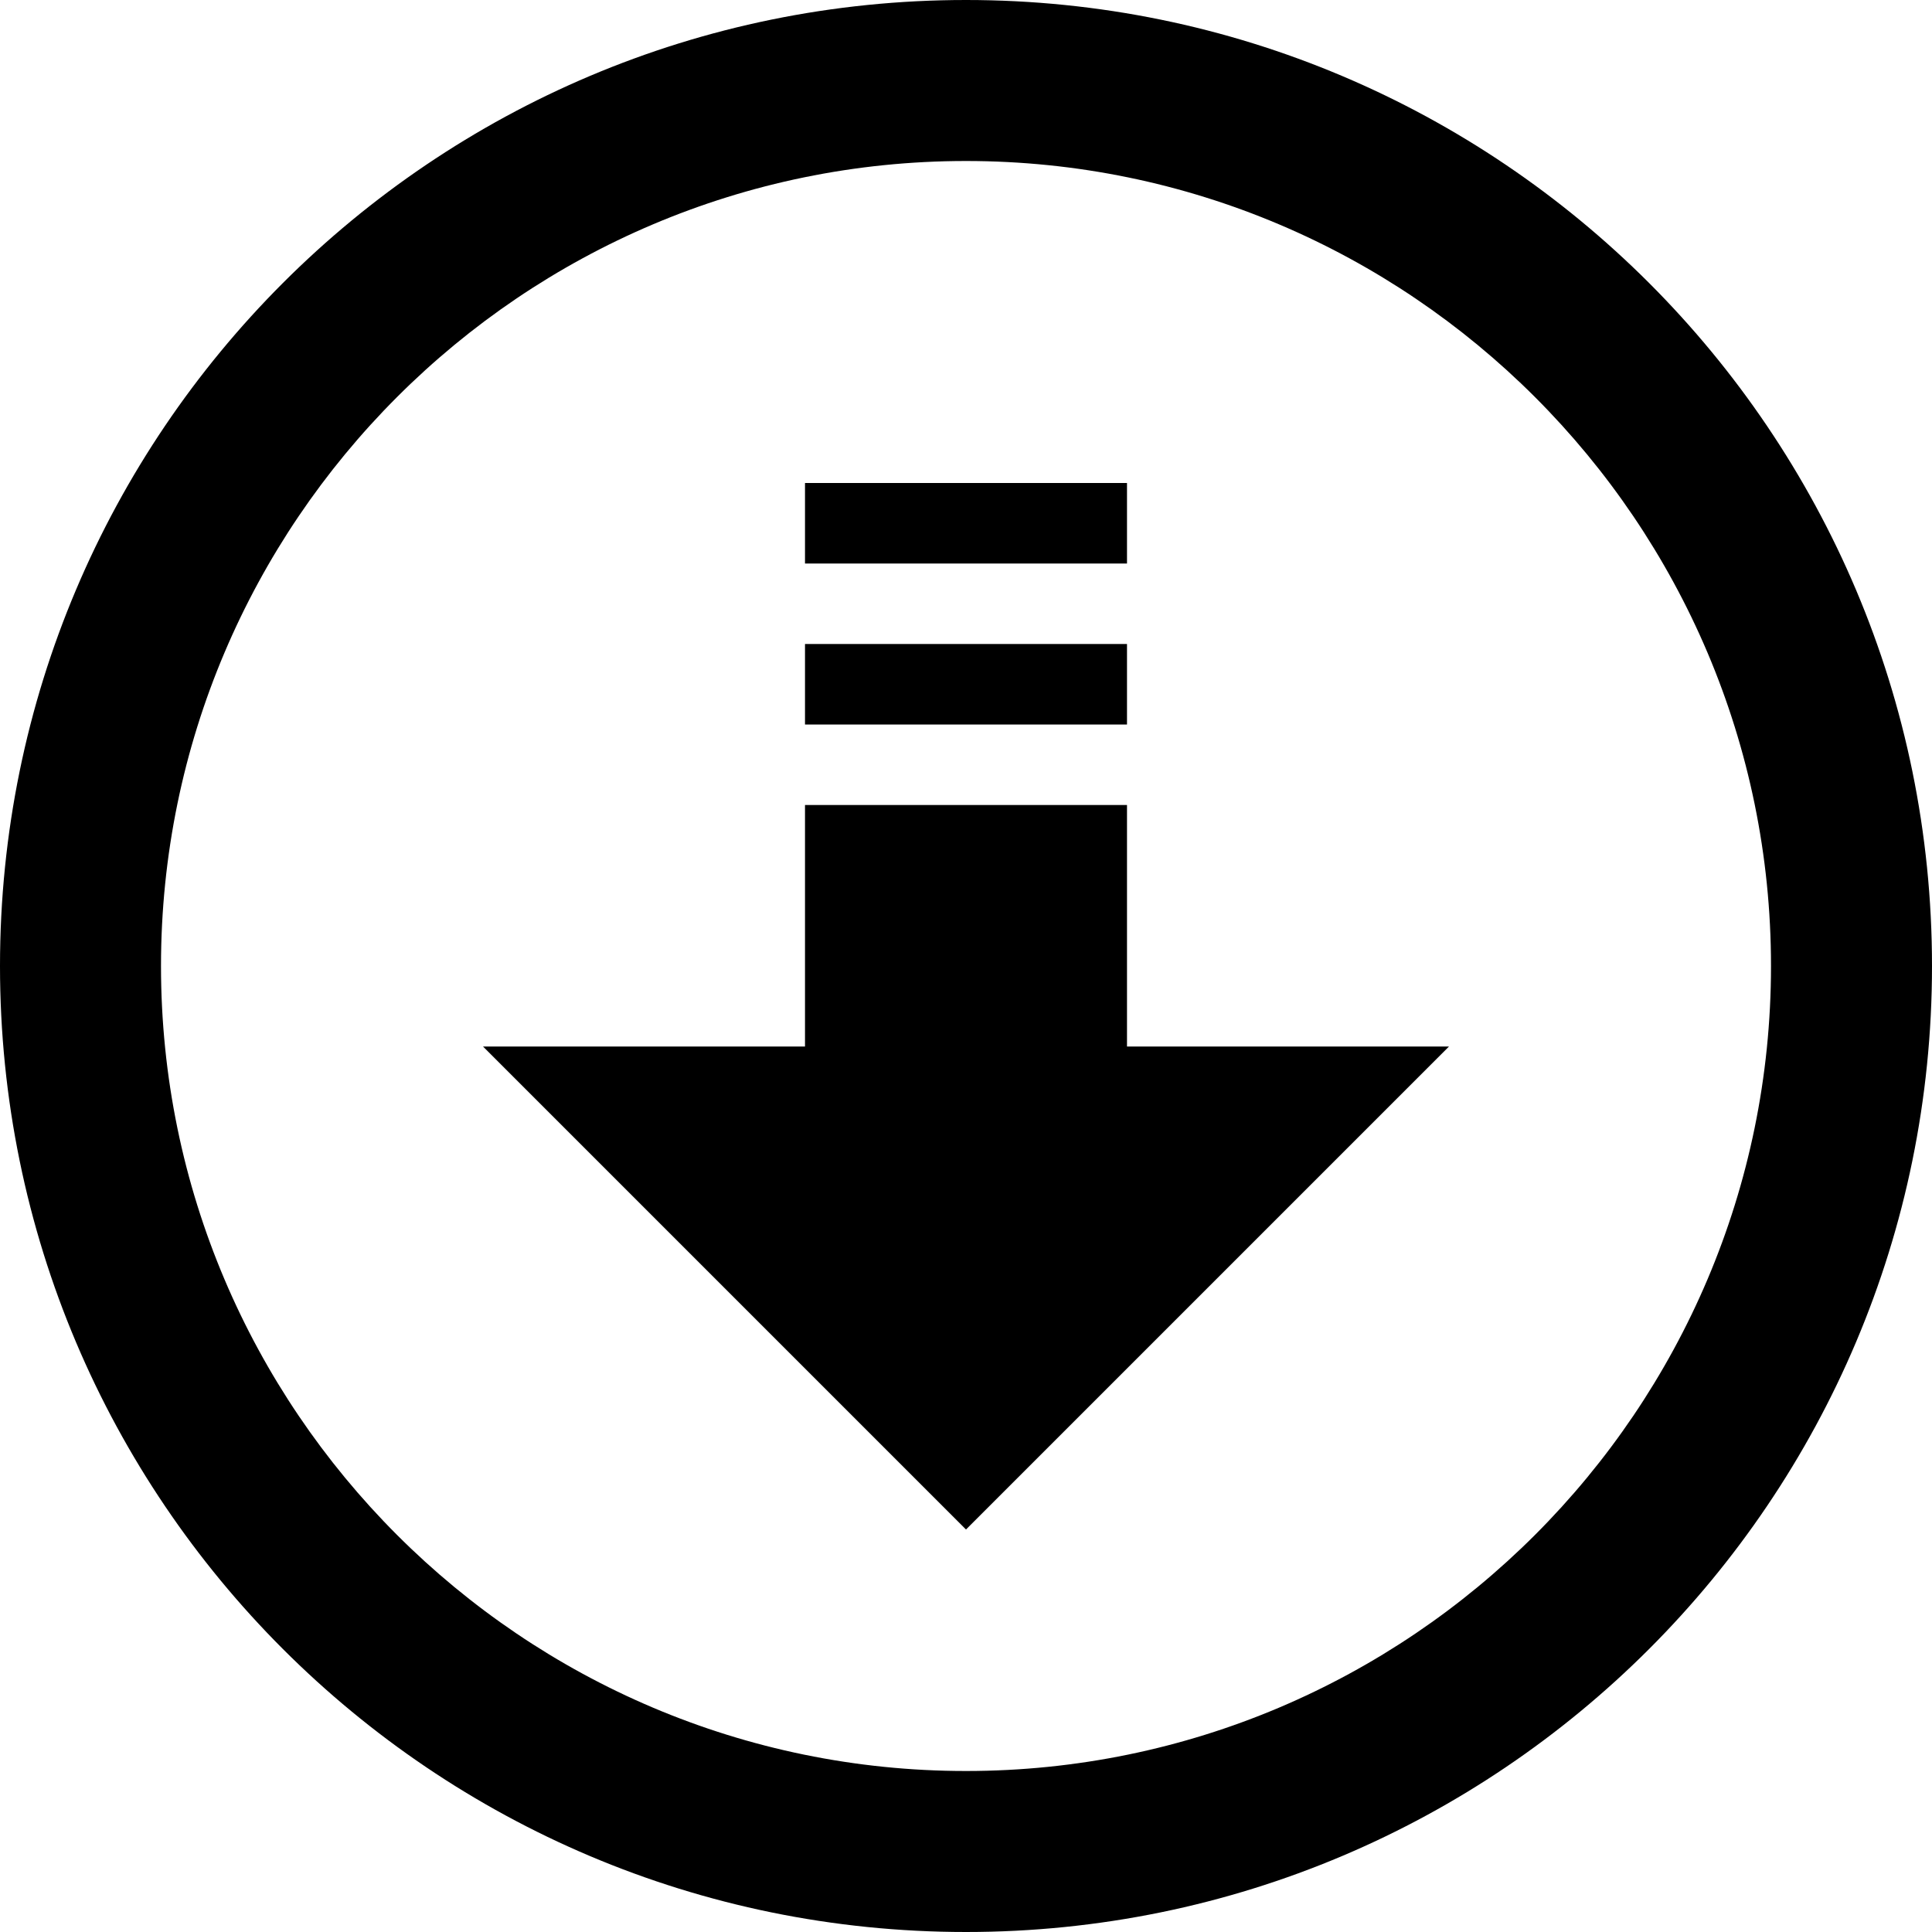
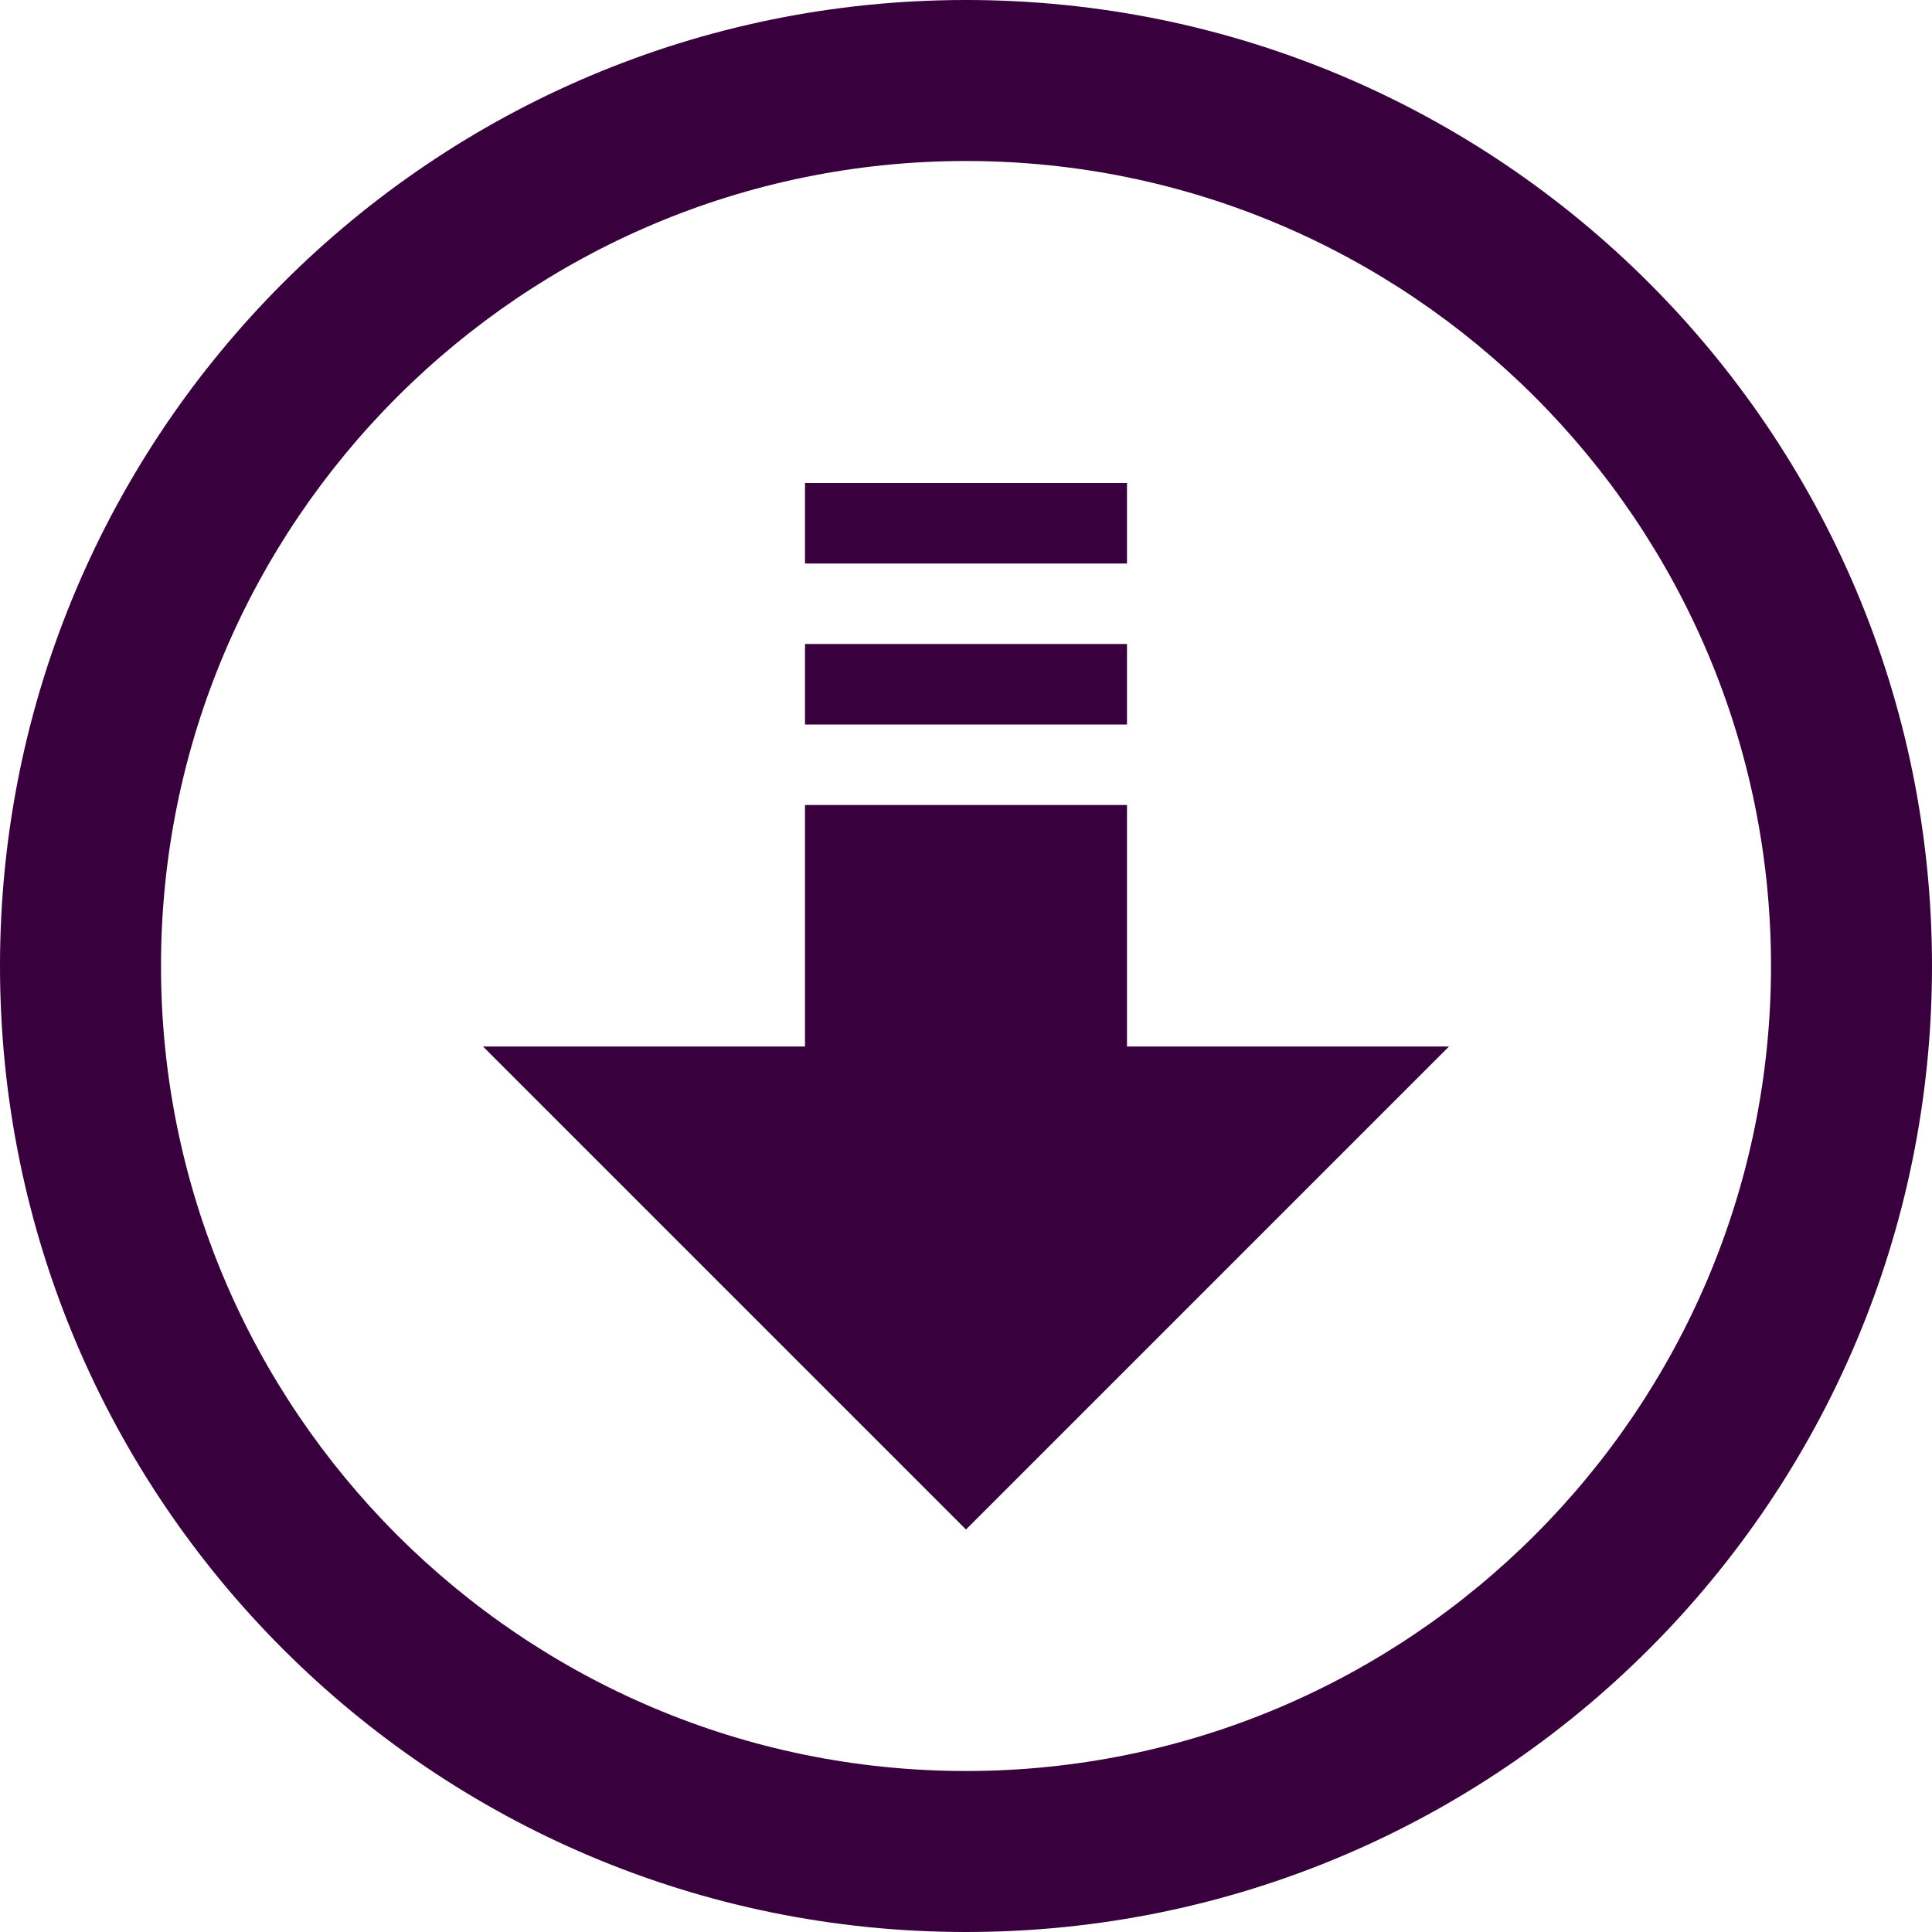
- <svg xmlns="http://www.w3.org/2000/svg" width="24" height="24" viewBox="0 0 24 24">
+ <svg xmlns="http://www.w3.org/2000/svg" width="24" height="24" viewBox="0 0 24 24" fill="#38003c">
  <path d="M12 0c-6.627 0-12 5.373-12 12s5.373 12 12 12 12-5.373 12-12-5.373-12-12-12zm0 22c-5.514 0-10-4.486-10-10s4.486-10 10-10 10 4.486 10 10-4.486 10-10 10zm-2-14h4v1h-4v-1zm0-1v-1h4v1h-4zm4 6h4l-6 6-6-6h4v-3h4v3z" />
</svg>
